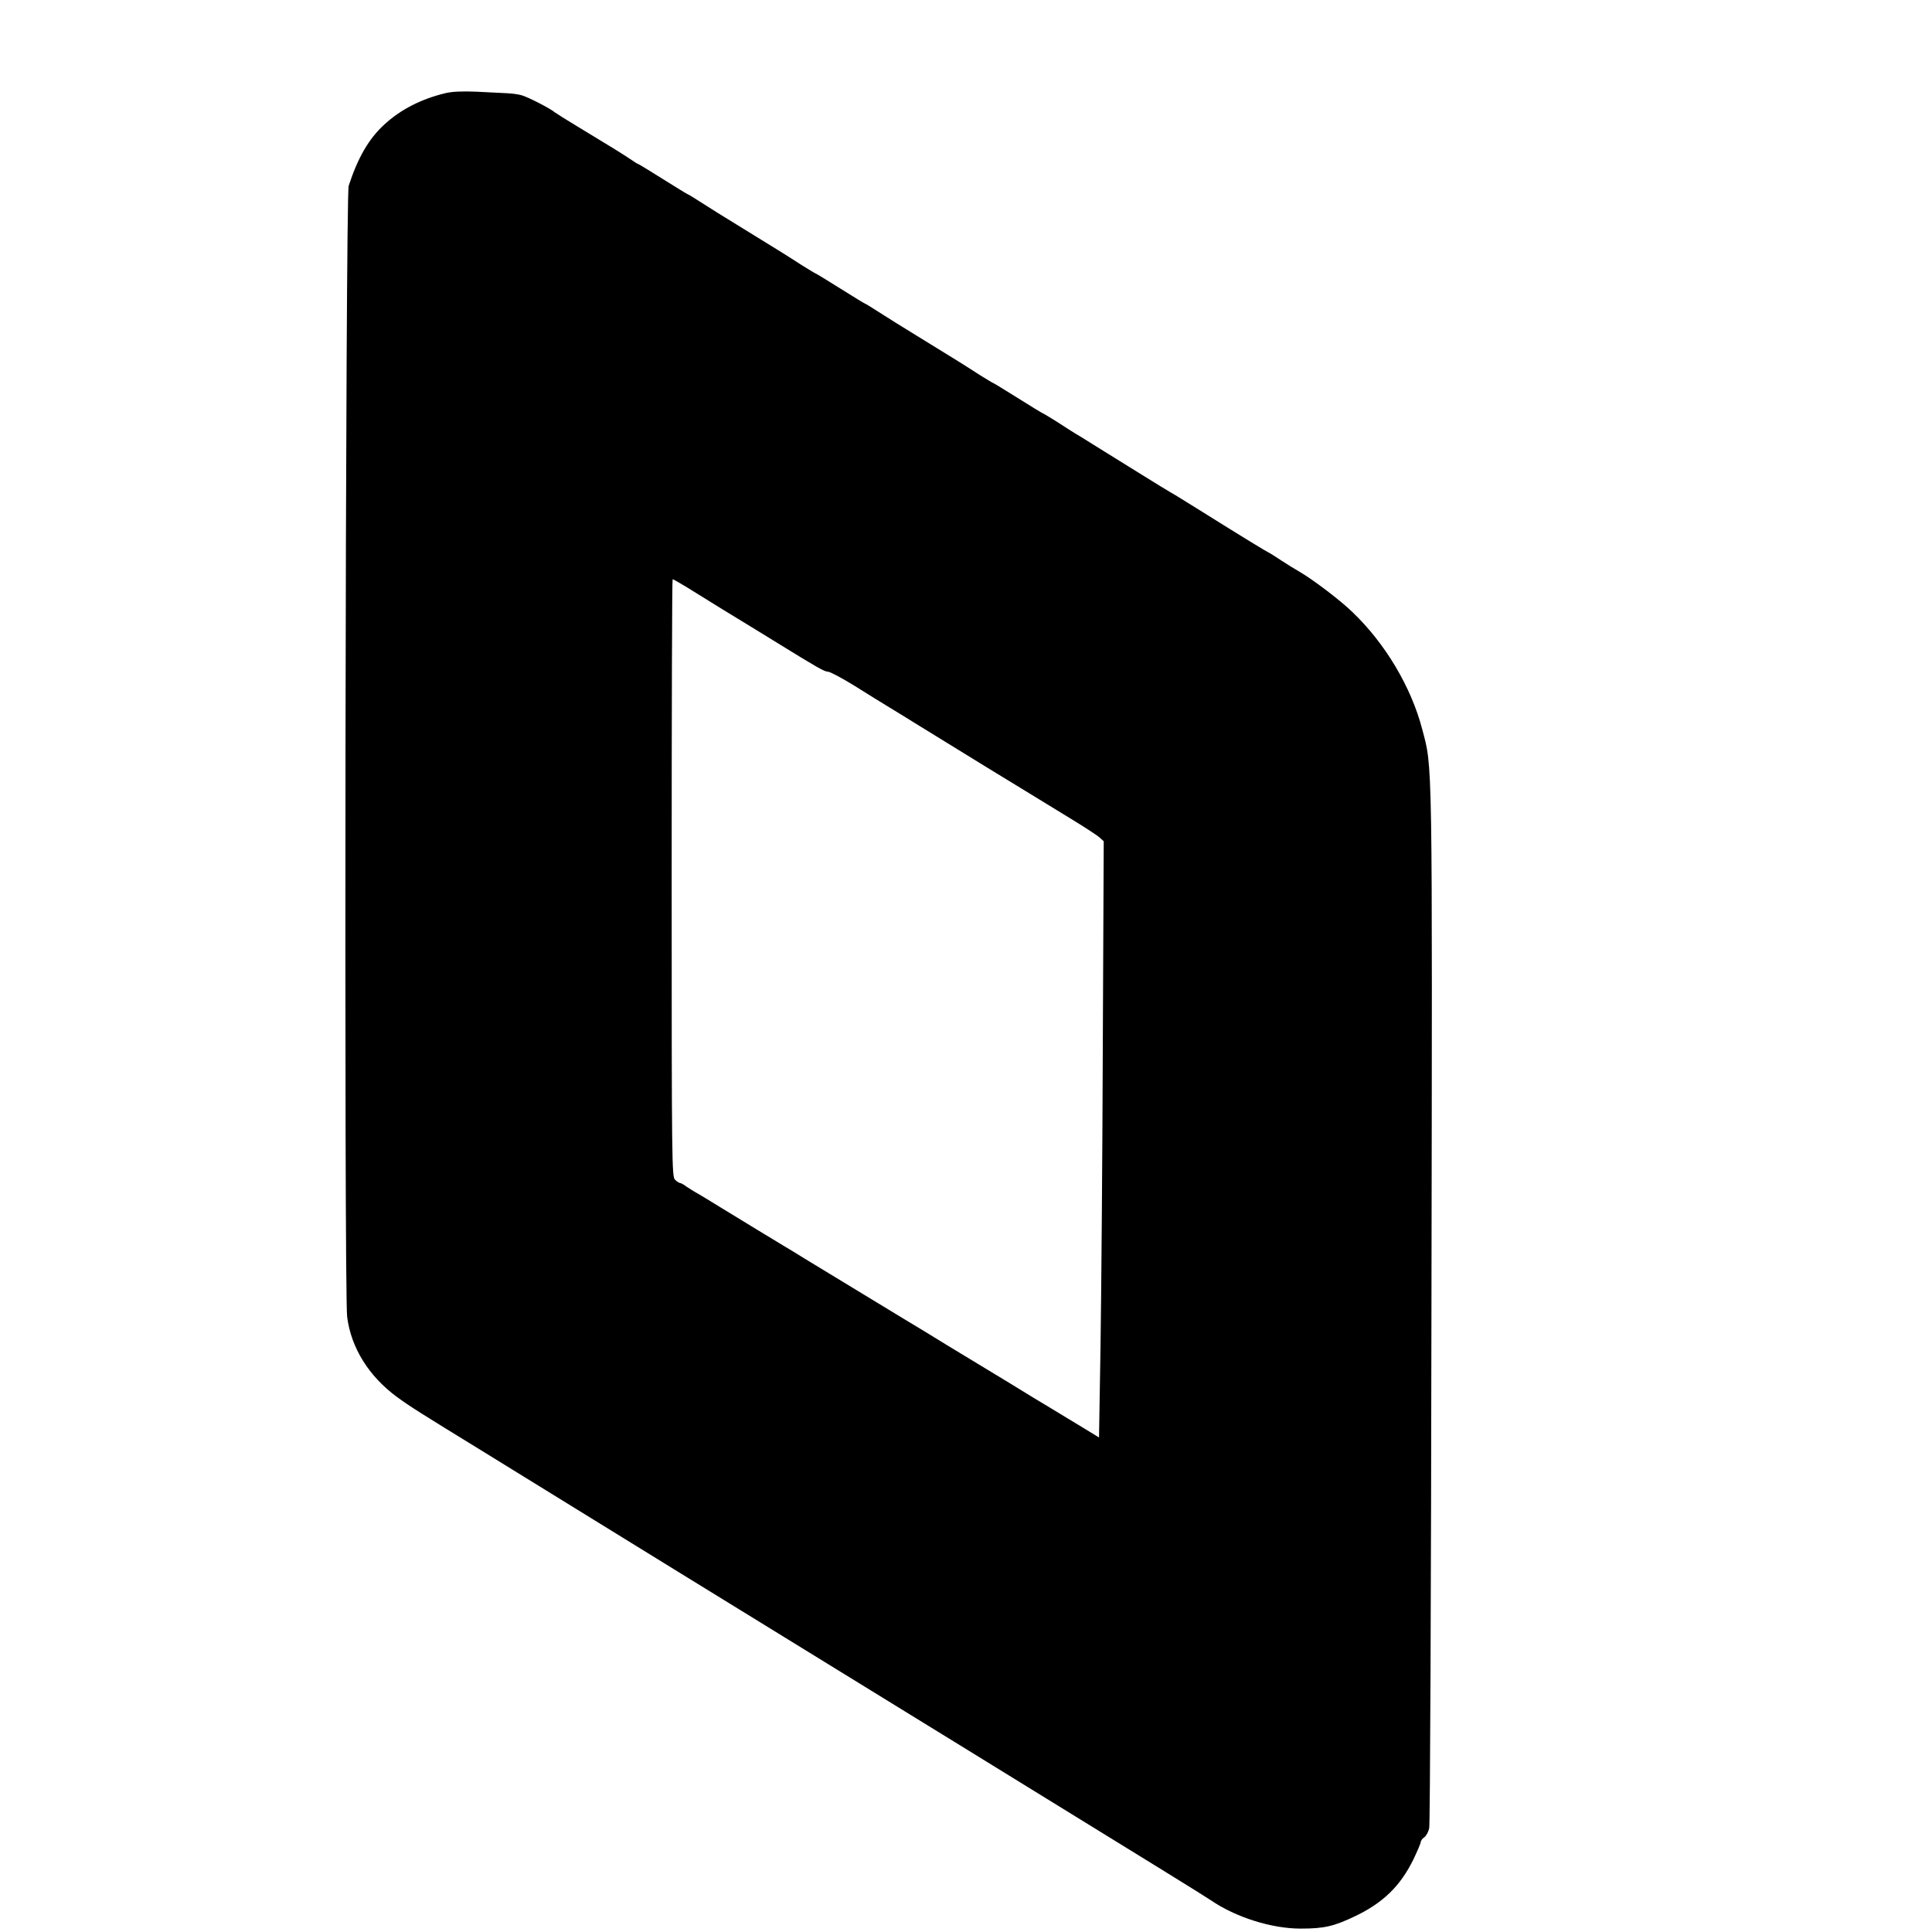
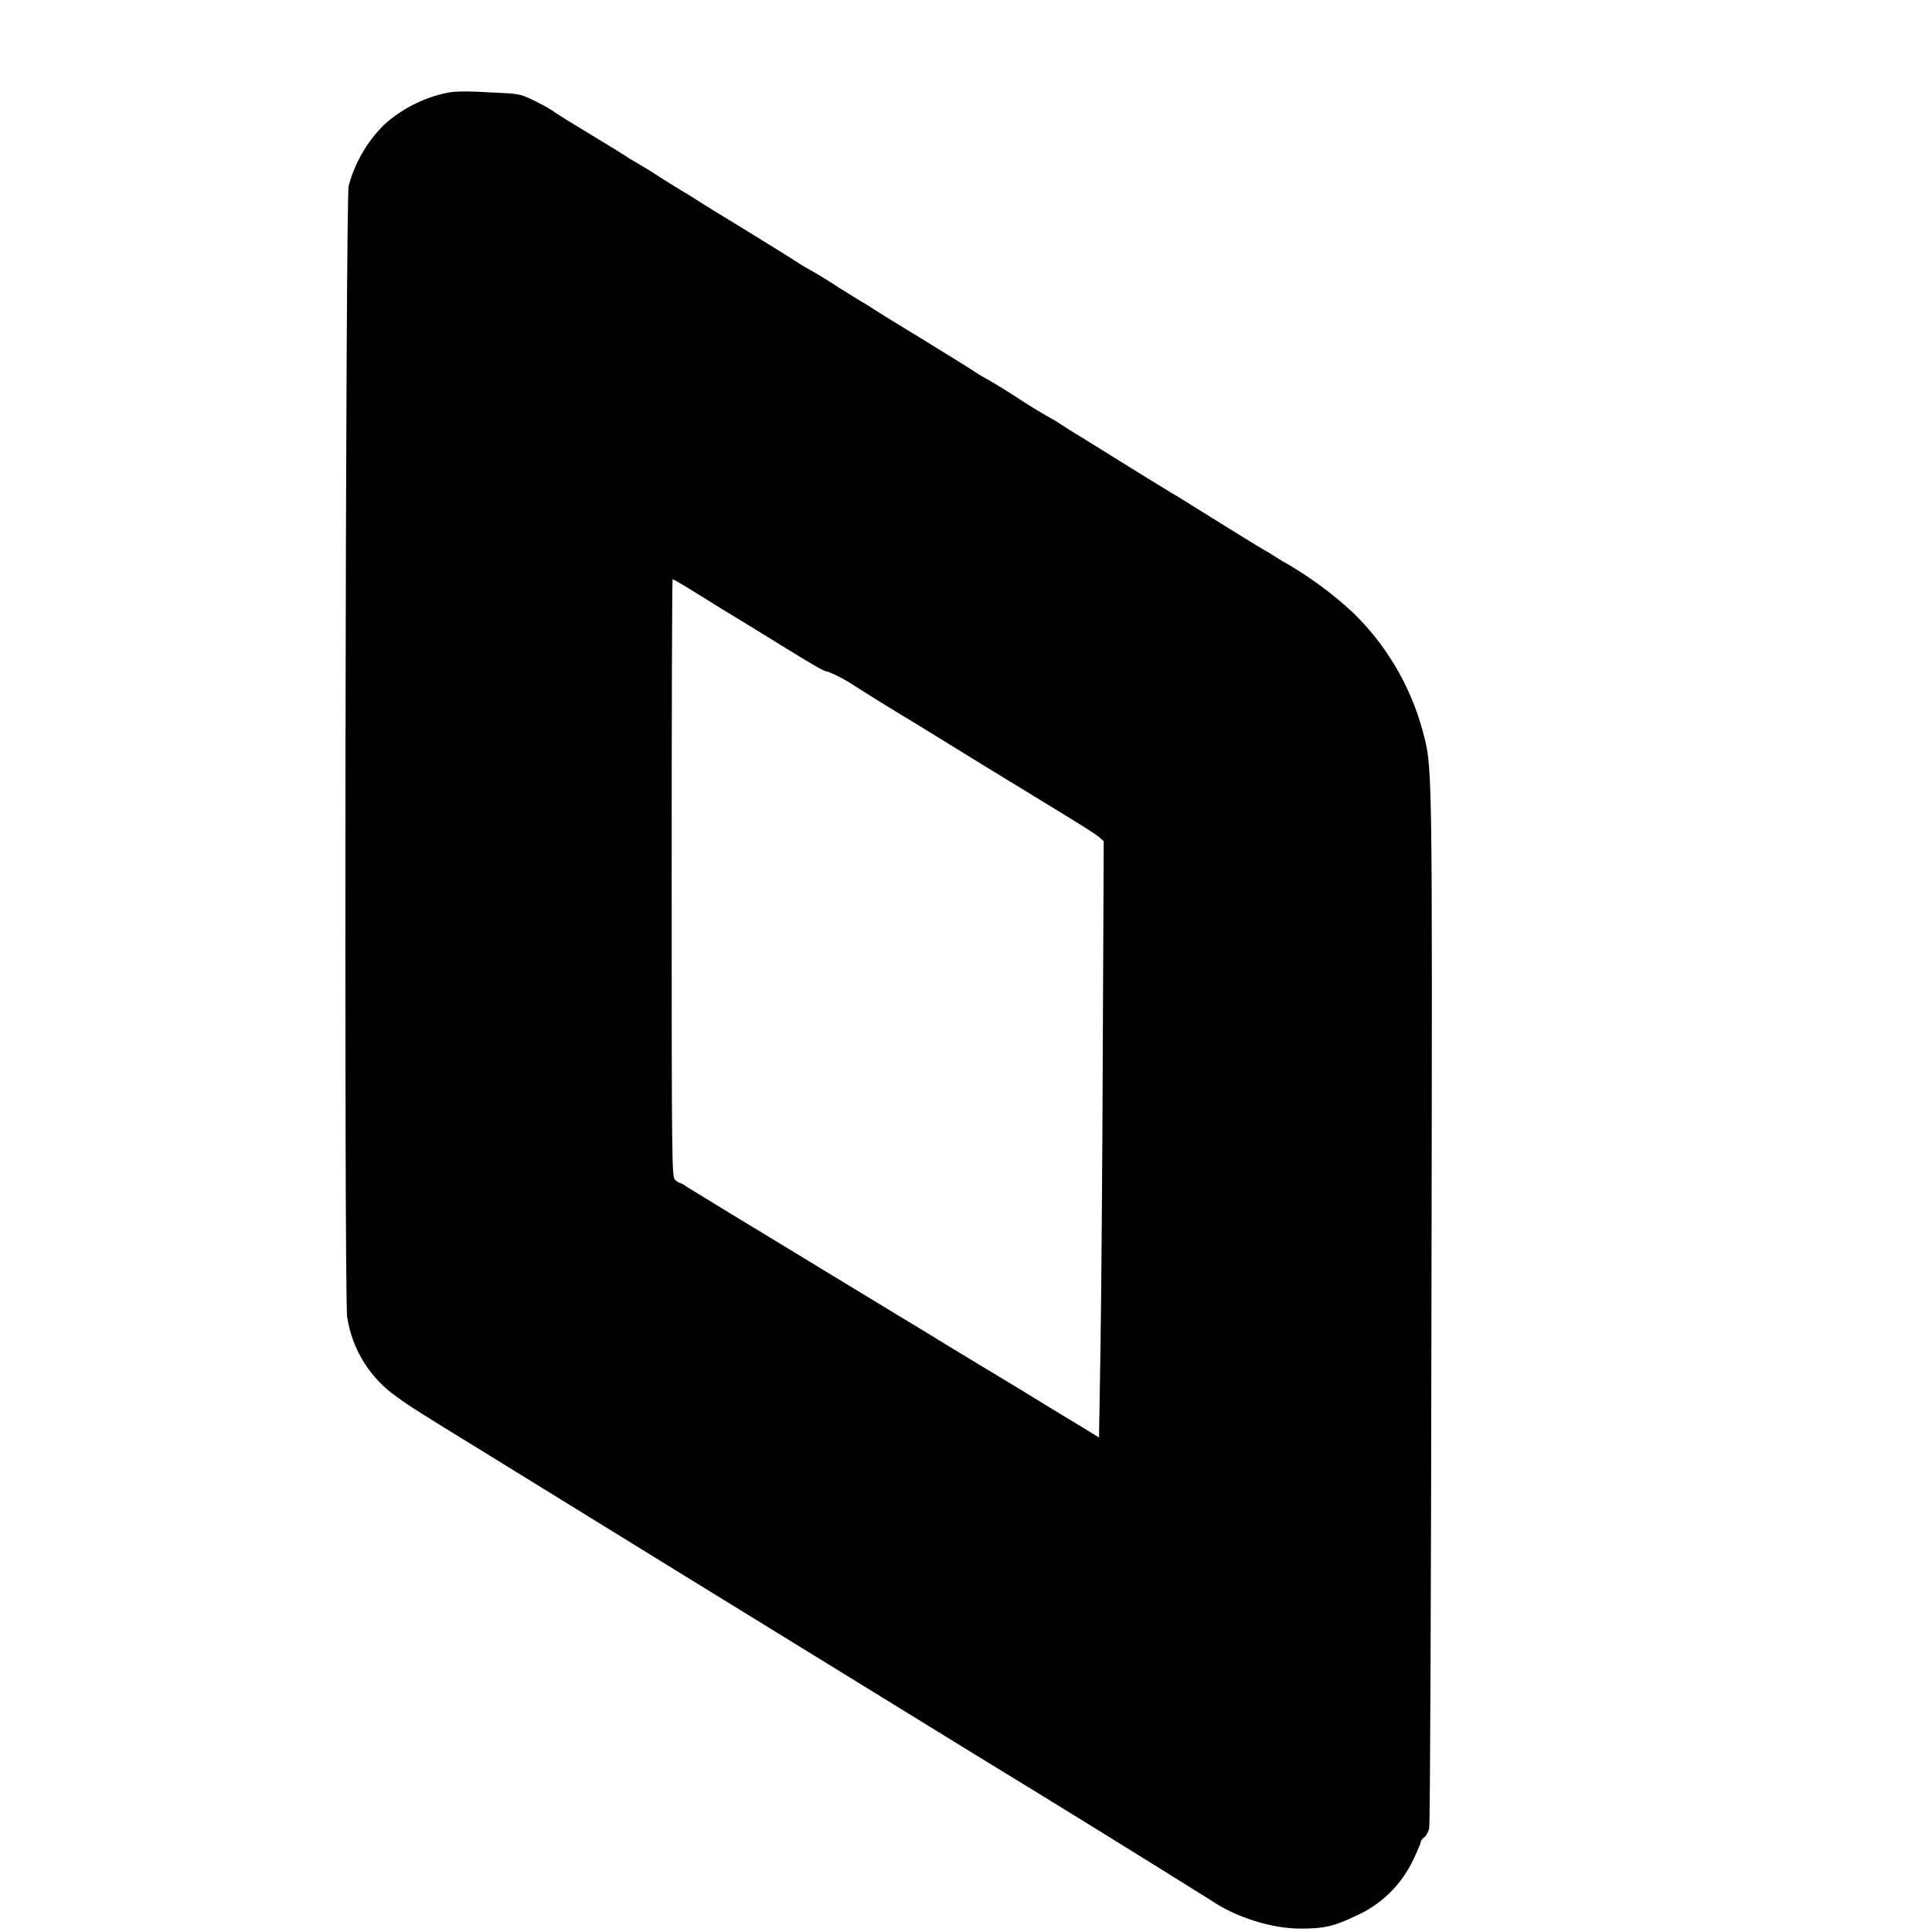
- <svg xmlns="http://www.w3.org/2000/svg" version="1.0" width="1024pt" height="1024pt" viewBox="0 0 1024 1024" preserveAspectRatio="xMidYMid meet">
-   <g transform="translate(0,1024) scale(0.1,-0.1)" fill="#000000" stroke="none">
-     <path d="M2360 9746 c-128 -31 -236 -86 -323 -166 -82 -75 -140 -175 -189 -325 -17 -53 -25 -5860 -8 -5995 21 -164 115 -315 265 -425 67 -49 124 -85 450 -285 83 -51 188 -116 235 -145 47 -29 398 -245 780 -481 382 -235 819 -504 970 -597 151 -93 325 -200 385 -237 61 -37 175 -108 255 -157 978 -602 1201 -740 1238 -765 132 -90 321 -150 476 -150 125 0 176 12 291 67 147 71 237 159 306 299 21 44 39 86 39 92 0 7 8 19 19 26 10 7 22 29 26 48 5 19 10 1270 12 2780 5 2947 6 2836 -49 3045 -58 223 -196 455 -370 621 -61 60 -209 172 -276 211 -26 15 -72 43 -102 63 -30 20 -60 39 -65 41 -10 4 -132 78 -370 227 -66 41 -133 83 -150 92 -16 9 -86 52 -155 95 -144 89 -222 138 -317 197 -38 22 -98 61 -135 85 -37 23 -70 43 -72 43 -2 0 -61 36 -131 80 -70 44 -129 80 -131 80 -2 0 -35 20 -72 43 -71 46 -115 74 -332 207 -74 45 -165 102 -202 126 -37 24 -70 44 -72 44 -2 0 -61 36 -131 80 -70 44 -129 80 -131 80 -2 0 -35 20 -72 43 -71 46 -115 74 -332 207 -74 45 -165 102 -202 126 -37 24 -70 44 -72 44 -2 0 -61 36 -131 80 -70 44 -129 80 -131 80 -3 0 -24 13 -47 29 -42 28 -82 53 -277 171 -58 35 -112 69 -120 75 -23 20 -142 81 -175 90 -17 5 -52 10 -80 11 -27 1 -99 5 -160 8 -75 3 -128 1 -165 -8z m1273 -2614 c34 -21 123 -76 197 -122 74 -45 155 -95 180 -110 25 -15 83 -51 130 -80 193 -119 230 -140 248 -140 11 0 75 -34 143 -76 68 -43 151 -94 184 -114 33 -20 92 -56 130 -80 89 -55 184 -113 260 -160 33 -20 89 -55 125 -77 36 -22 119 -73 185 -113 66 -41 181 -110 255 -156 74 -45 145 -91 158 -103 l22 -20 -5 -1098 c-2 -604 -8 -1315 -12 -1580 l-8 -482 -75 46 c-41 25 -118 71 -170 103 -52 31 -156 94 -230 140 -74 45 -148 90 -165 100 -16 10 -91 55 -165 100 -74 46 -178 109 -230 140 -111 67 -424 258 -525 319 -38 24 -83 51 -100 61 -45 27 -249 151 -345 210 -47 29 -101 62 -120 73 -19 10 -47 28 -62 38 -14 11 -30 19 -34 19 -4 0 -16 7 -26 17 -17 15 -18 78 -18 1600 0 870 2 1583 5 1583 3 0 33 -17 68 -38z" />
-   </g>
+ <svg xmlns="http://www.w3.org/2000/svg" version="1.0" viewBox="0 0 1024 1024">
+   <path d="M236 49.4A71.7 71.7 0 0 0 203.7 66a71.7 71.7 0 0 0-18.9 32.5c-1.7 5.3-2.5 586-.8 599.5a63.1 63.1 0 0 0 26.5 42.5c6.7 4.9 12.4 8.5 45 28.5l23.5 14.5 78 48.1 97 59.7 38.5 23.7 25.5 15.7a12546 12546 0 0 1 123.8 76.5c13.2 9 32.1 15 47.6 15 12.5 0 17.6-1.2 29.1-6.7a60.7 60.7 0 0 0 30.6-29.9c2.1-4.4 3.9-8.6 3.9-9.2 0-.7.8-1.9 1.9-2.6 1-.7 2.2-2.9 2.6-4.8.5-1.9 1-127 1.2-278 .5-294.7.6-283.6-4.9-304.5a137.6 137.6 0 0 0-37-62.1A198.2 198.2 0 0 0 679 297l-6.5-4.1c-1-.4-13.2-7.8-37-22.7-6.6-4.1-13.3-8.3-15-9.2l-15.5-9.5-31.7-19.7c-3.8-2.2-9.8-6.1-13.5-8.5a313.9 313.9 0 0 1-20.3-12.3 313.9 313.9 0 0 0-20.3-12.3c-7.1-4.6-11.5-7.4-33.2-20.7a1051.8 1051.8 0 0 1-27.4-17c-.2 0-6.1-3.6-13.1-8a313.9 313.9 0 0 0-20.3-12.3c-7.1-4.6-11.5-7.4-33.2-20.7a1051.8 1051.8 0 0 1-27.4-17c-.2 0-6.1-3.6-13.1-8a313.9 313.9 0 0 0-17.8-10.9c-4.2-2.8-8.2-5.3-27.7-17.1a317 317 0 0 1-12-7.5c-2.3-2-14.2-8.1-17.5-9-1.7-.5-5.2-1-8-1.1l-16-.8c-7.5-.3-12.8-.1-16.5.8zm127.3 261.4L383 323l18 11 13 8c19.3 11.9 23 14 24.8 14a76 76 0 0 1 14.3 7.6 1367.5 1367.5 0 0 0 31.4 19.4l26 16 12.5 7.7 18.5 11.3 25.5 15.6c7.4 4.5 14.5 9.1 15.8 10.3l2.2 2-.5 109.8c-.2 60.4-.8 131.5-1.2 158l-.8 48.2-7.5-4.6-17-10.3a2976.3 2976.3 0 0 0-39.5-24L502 713a1749 1749 0 0 0-23-14l-52.5-31.9-10-6.1a6571.8 6571.8 0 0 1-52.7-32.1 10 10 0 0 0-3.4-1.9c-.4 0-1.6-.7-2.6-1.7-1.7-1.5-1.8-7.8-1.8-160 0-87 .2-158.3.5-158.3s3.3 1.7 6.8 3.8z" />
</svg>
